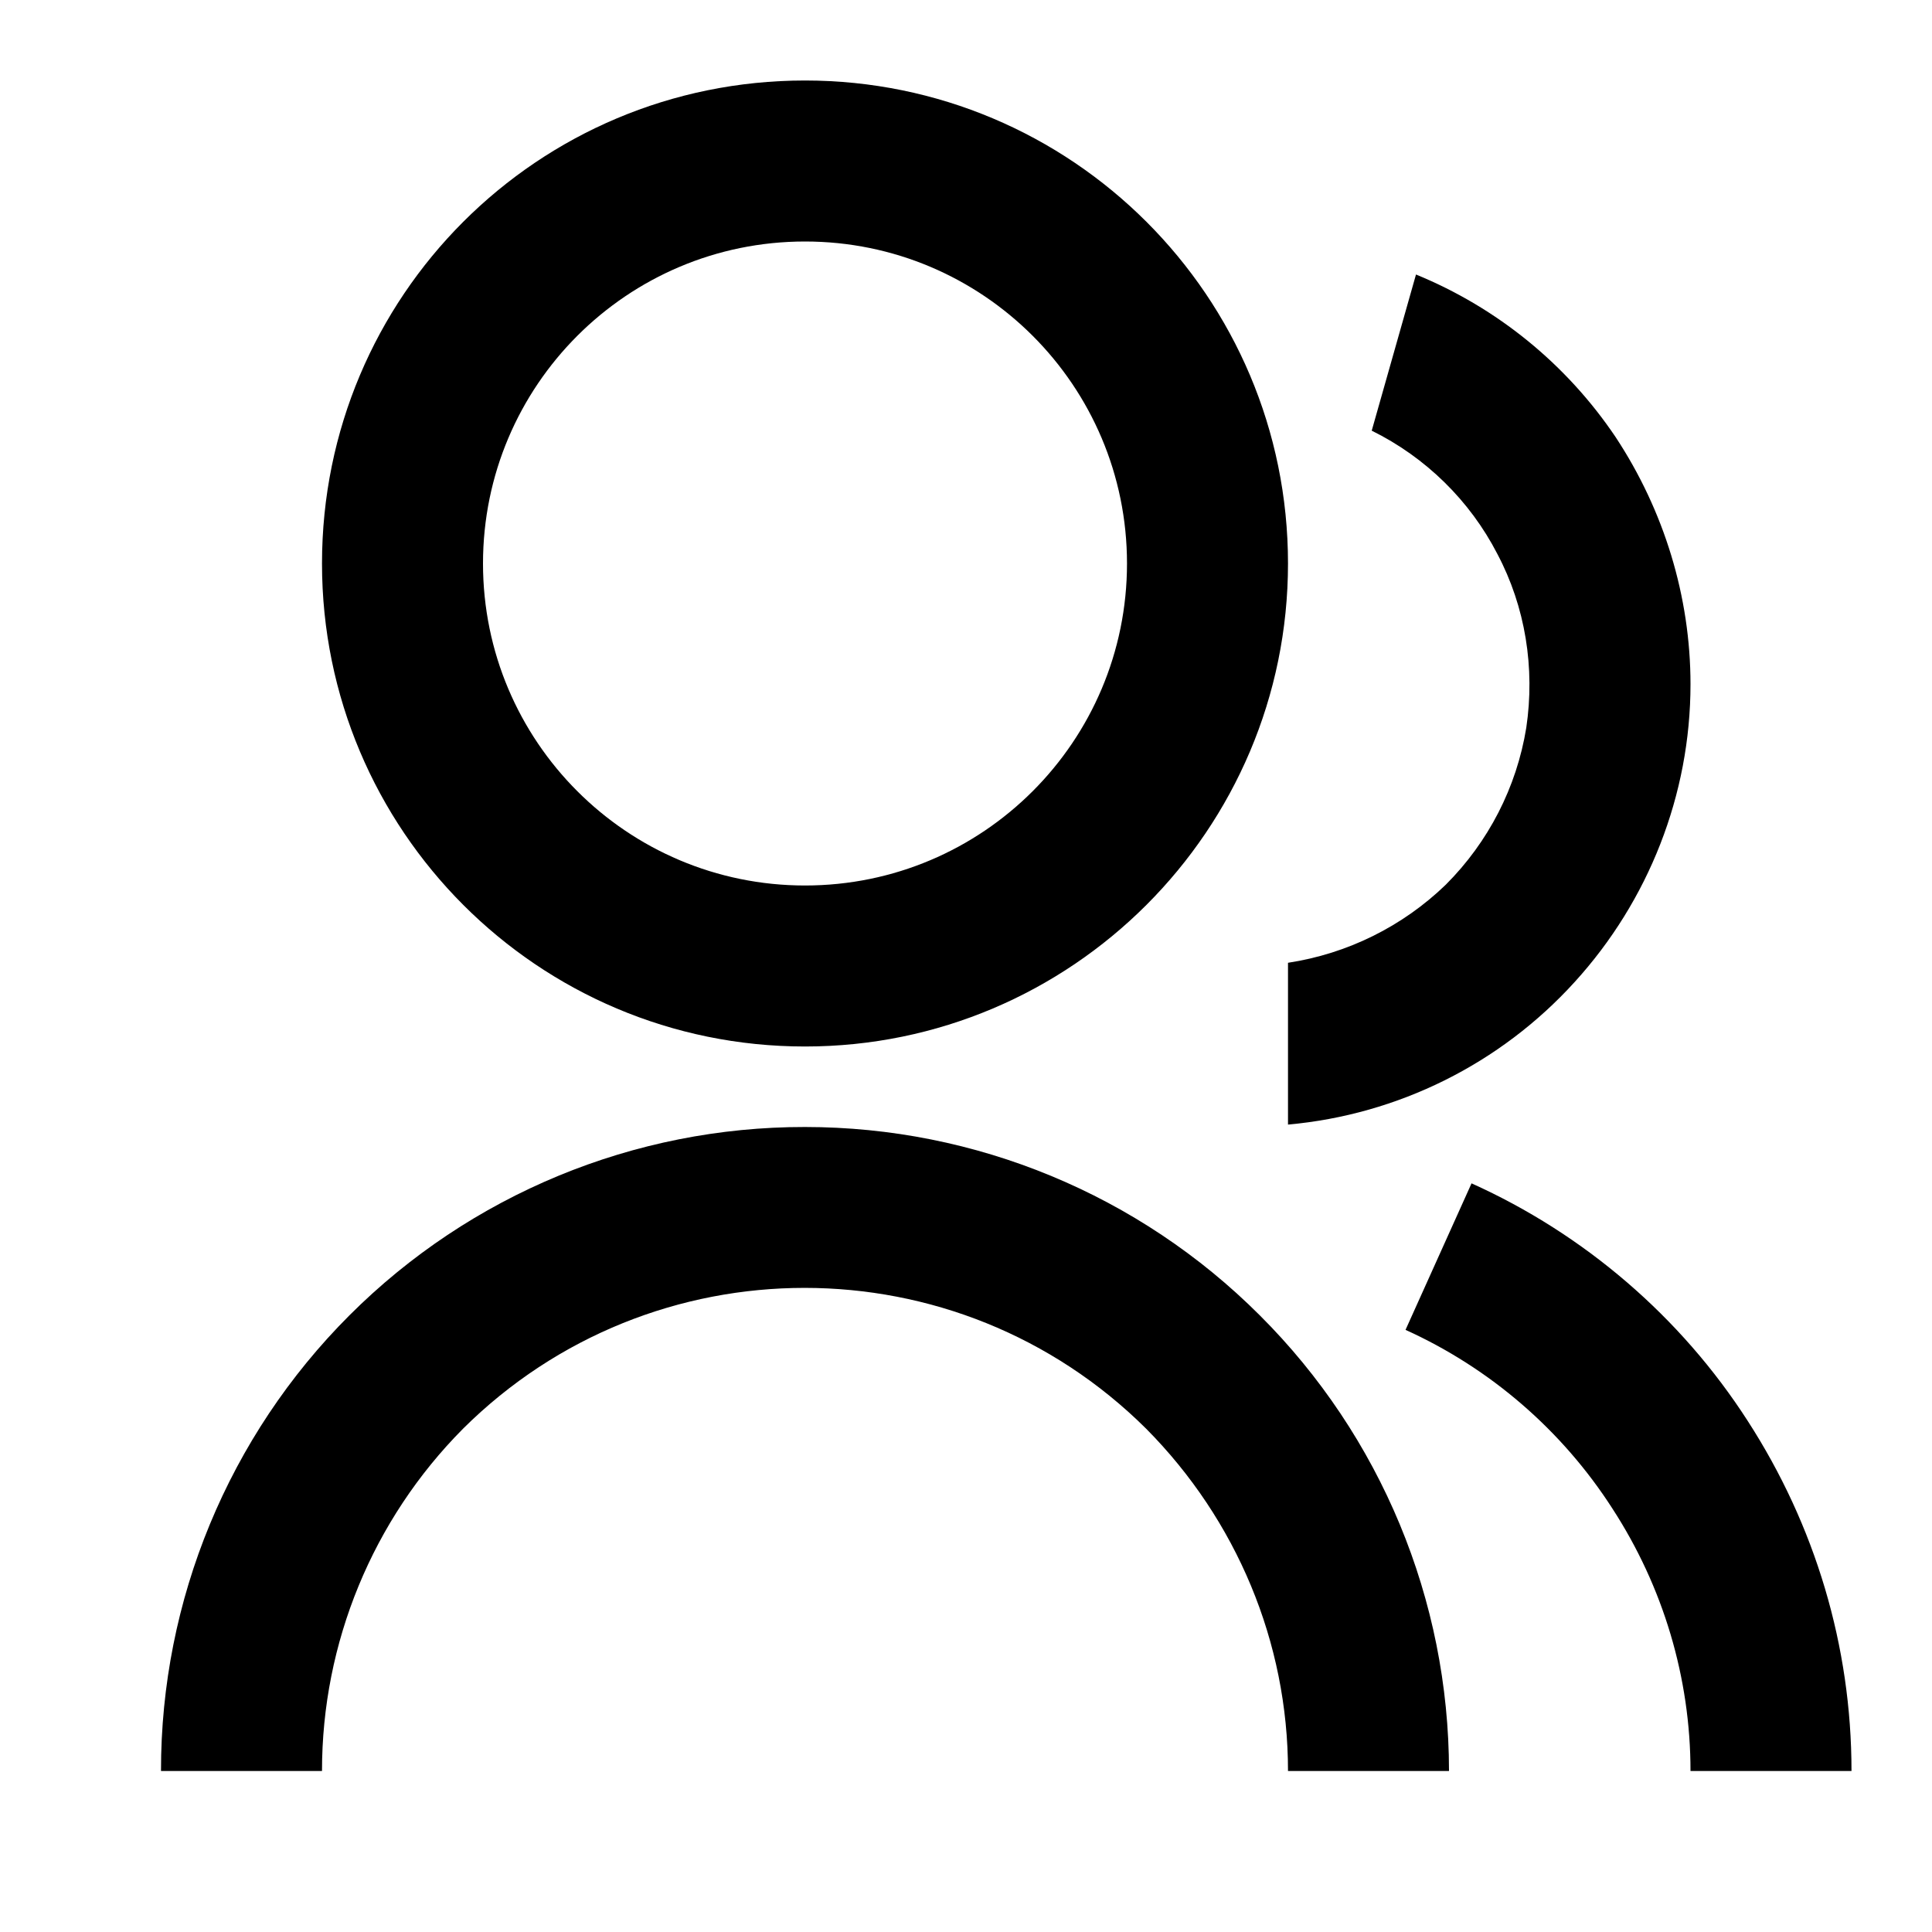
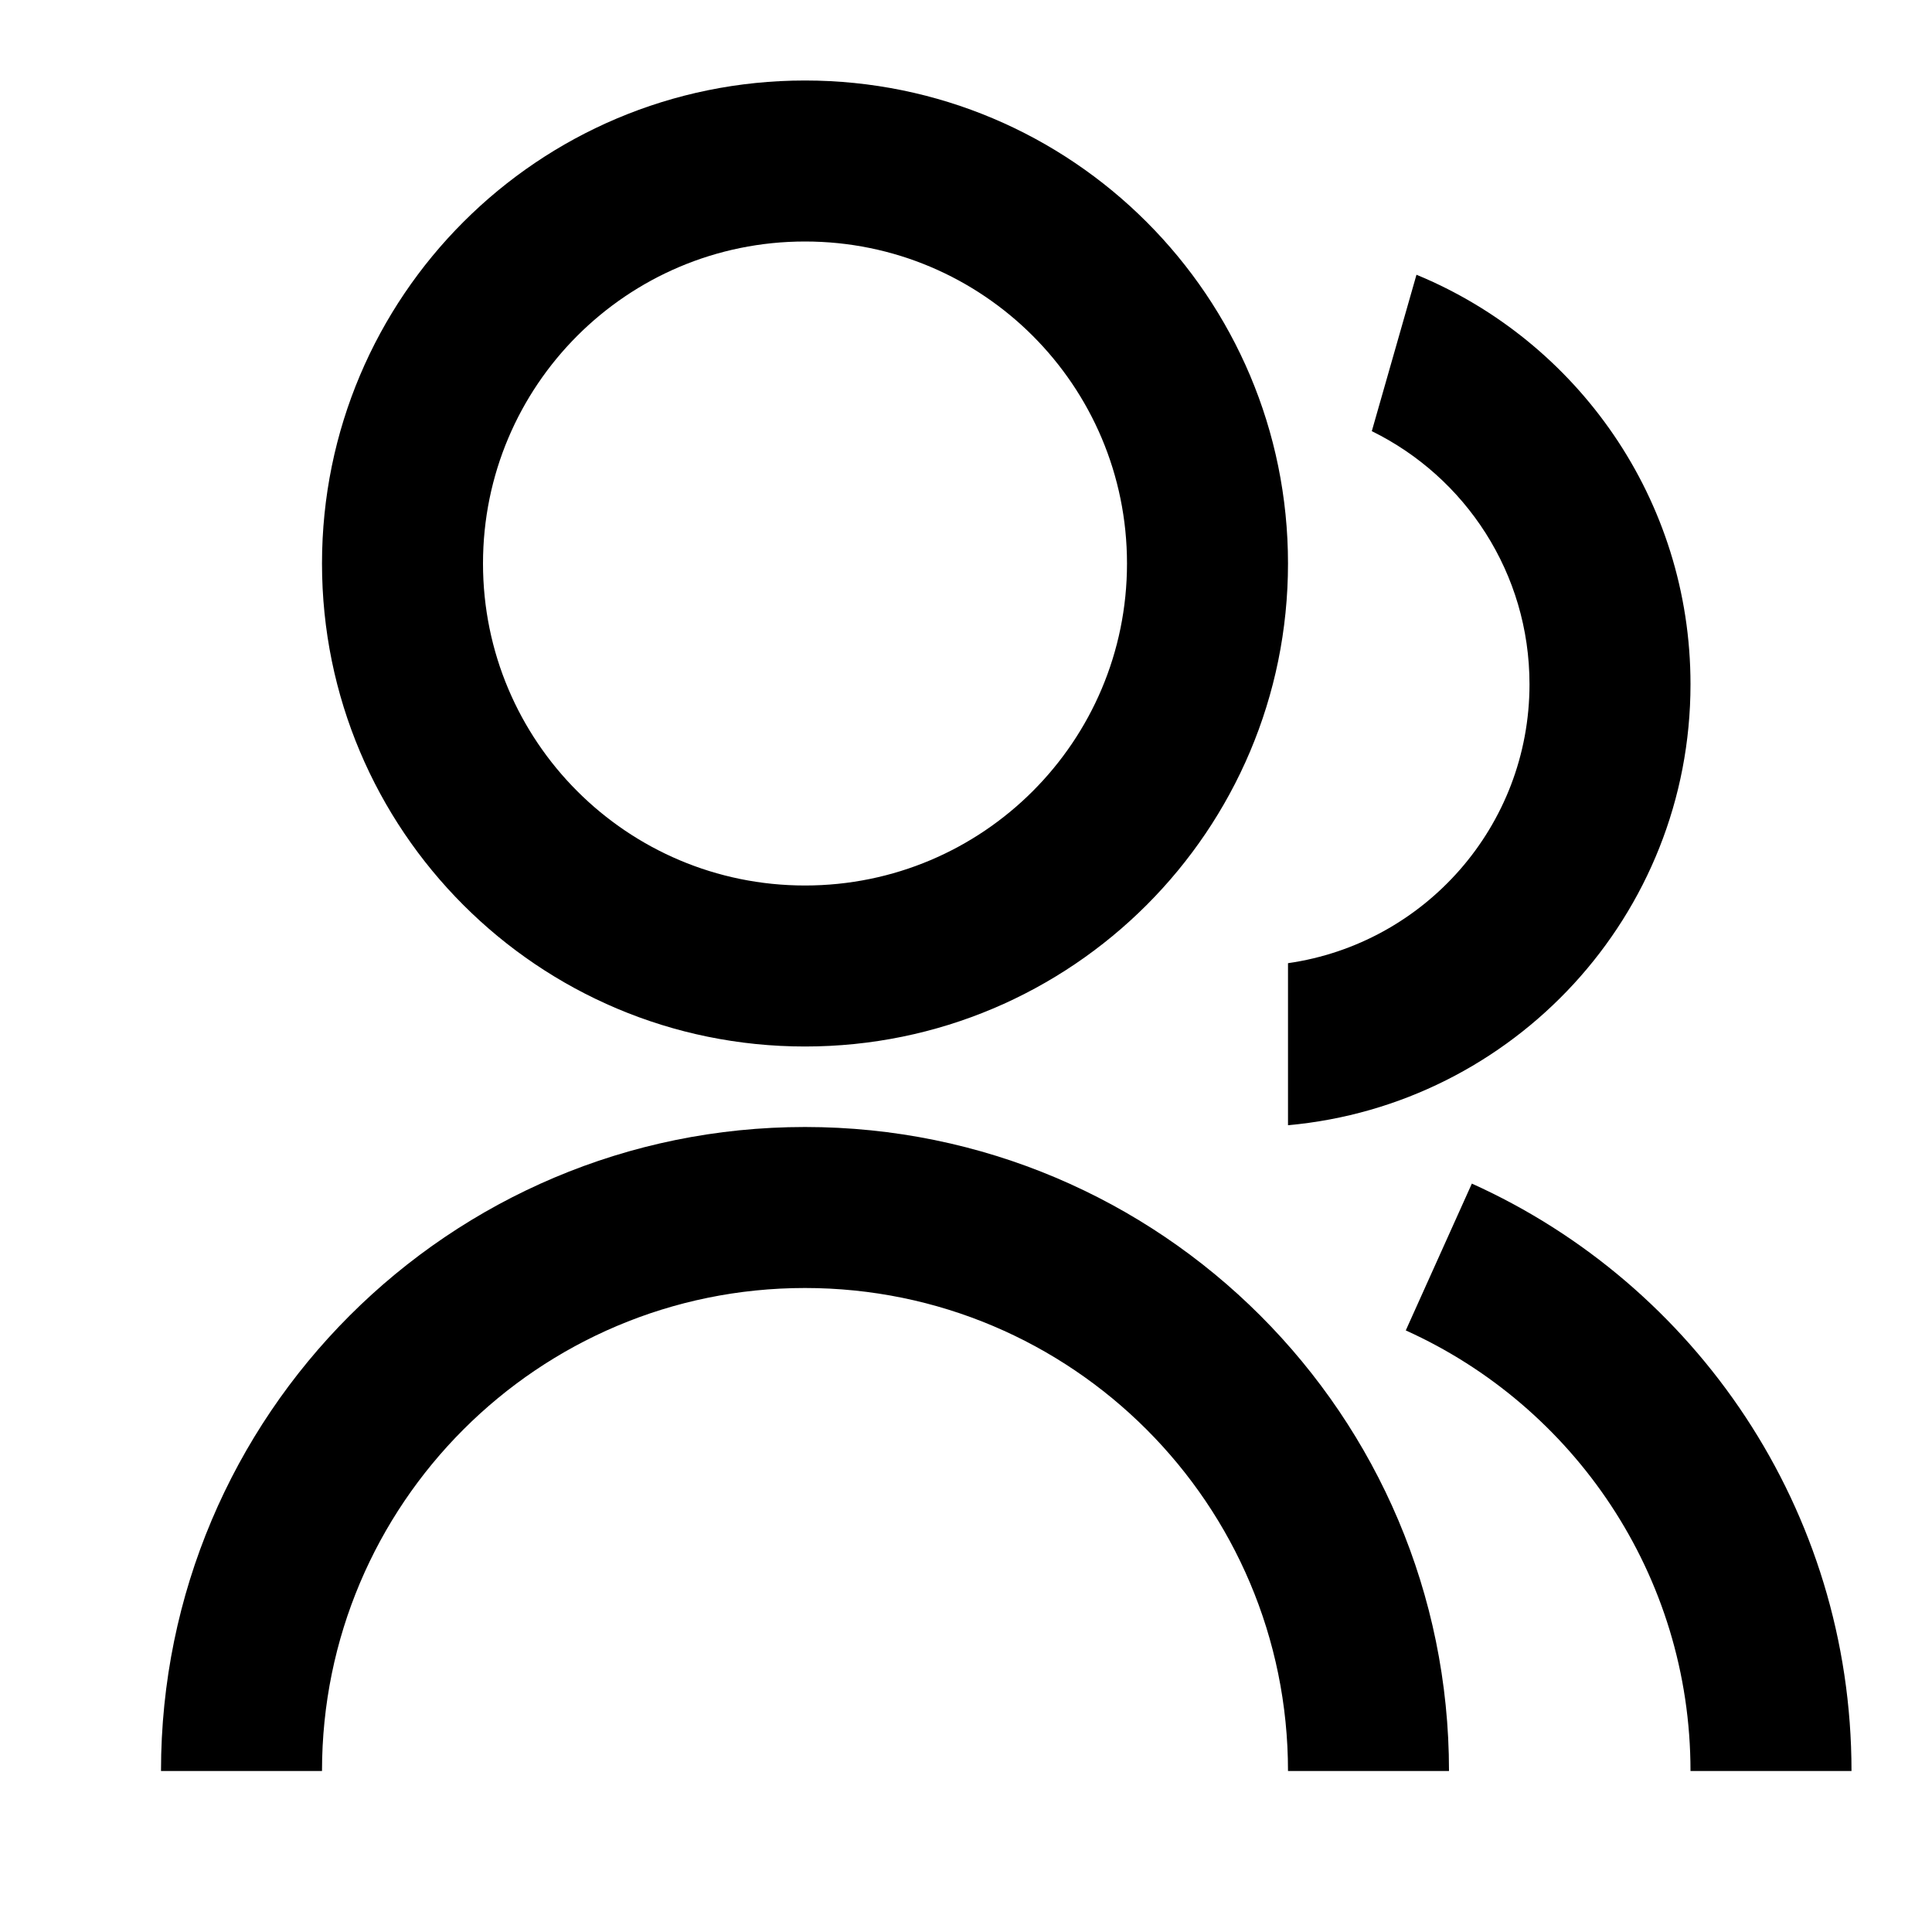
- <svg xmlns="http://www.w3.org/2000/svg" width="24" height="24">
-   <defs>
-     <clipPath id="a">
-       <path fill-opacity="0" d="M0 0h24v24H0z" />
-     </clipPath>
-   </defs>
-   <path fill="none" d="M0 0h24v24H0z" />
-   <g clip-path="url(#a)">
-     <path d="M2 22a7.99 7.99 0 0 1 8-8c2.12 0 4.15.84 5.65 2.34A8 8 0 0 1 18 22h-2c0-1.6-.64-3.12-1.76-4.25a6.02 6.02 0 0 0-8.49 0A6.03 6.03 0 0 0 4 22zm8-9c-3.32 0-6-2.69-6-6 0-3.32 2.68-6 6-6 3.31 0 6 2.68 6 6 0 3.31-2.69 6-6 6m0-2a3.999 3.999 0 1 0 0-8 3.999 3.999 0 1 0 0 8m8.28 3.7c1.4.63 2.6 1.66 3.43 2.95.84 1.3 1.29 2.8 1.29 4.35h-2c0-1.16-.34-2.29-.97-3.26a6 6 0 0 0-2.57-2.22zm-.69-11.29a5.5 5.5 0 0 1 2.48 2.02c.6.91.93 1.98.93 3.07 0 1.37-.52 2.69-1.44 3.7A5.47 5.47 0 0 1 16 13.97v-2.01a3.6 3.6 0 0 0 1.96-.97c.53-.53.88-1.21 1-1.95.11-.74-.01-1.5-.36-2.16-.34-.66-.89-1.2-1.56-1.53z" />
-   </g>
+ <svg xmlns="http://www.w3.org/2000/svg" viewBox="0 0 24 24">
+   <path d="M2 22C2 17.582 5.582 14 10 14C14.418 14 18 17.582 18 22H16C16 18.686 13.314 16 10 16C6.686 16 4 18.686 4 22H2ZM10 13C6.685 13 4 10.315 4 7C4 3.685 6.685 1 10 1C13.315 1 16 3.685 16 7C16 10.315 13.315 13 10 13ZM10 11C12.21 11 14 9.21 14 7C14 4.79 12.21 3 10 3C7.79 3 6 4.79 6 7C6 9.21 7.79 11 10 11ZM18.284 14.703C21.064 15.956 23 18.752 23 22H21C21 19.564 19.548 17.467 17.463 16.527L18.284 14.703ZM17.596 3.413C19.594 4.237 21 6.204 21 8.5C21 11.37 18.804 13.725 16 13.978V11.965C17.697 11.722 19 10.264 19 8.5C19 7.119 18.202 5.926 17.041 5.356L17.596 3.413Z" />
</svg>
